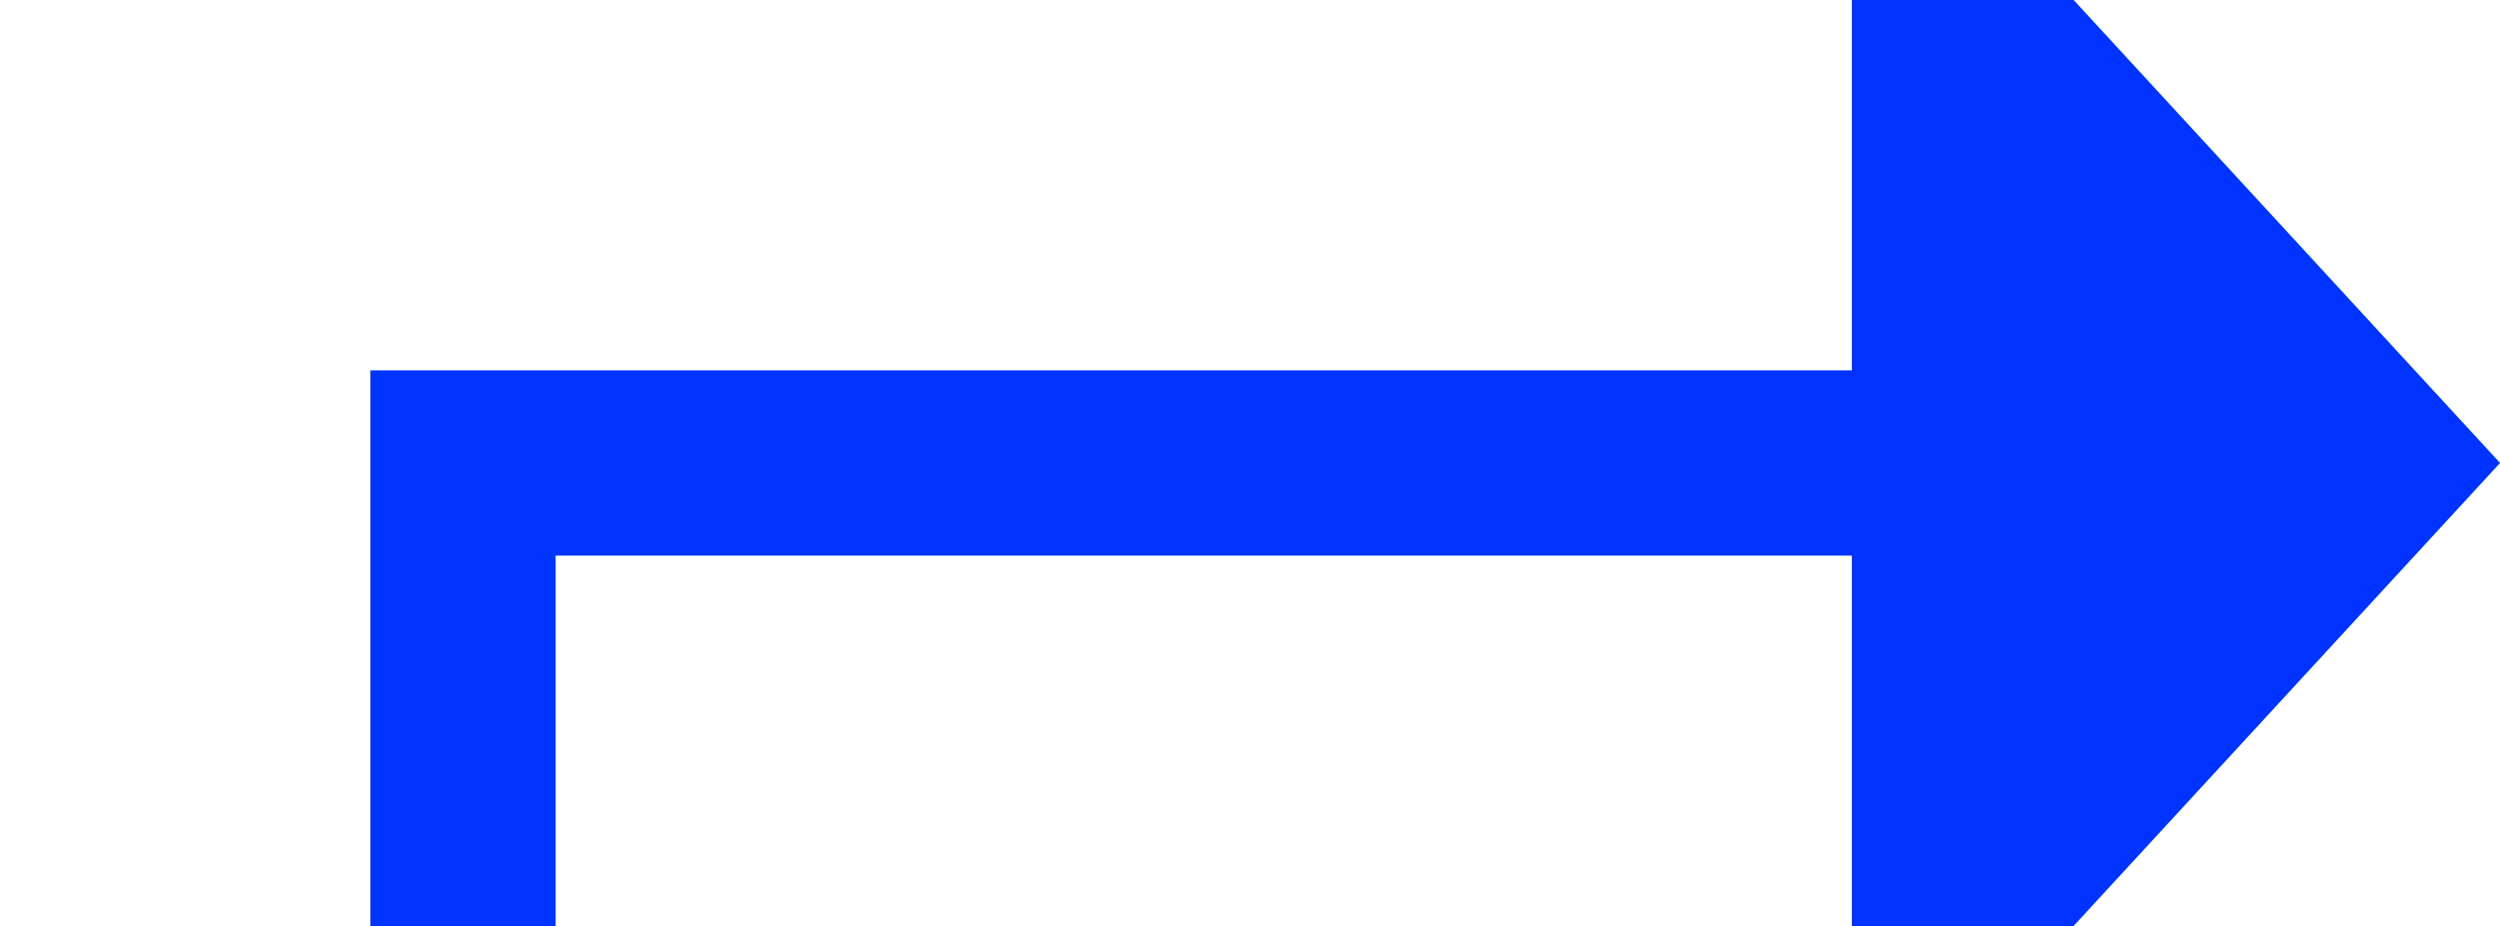
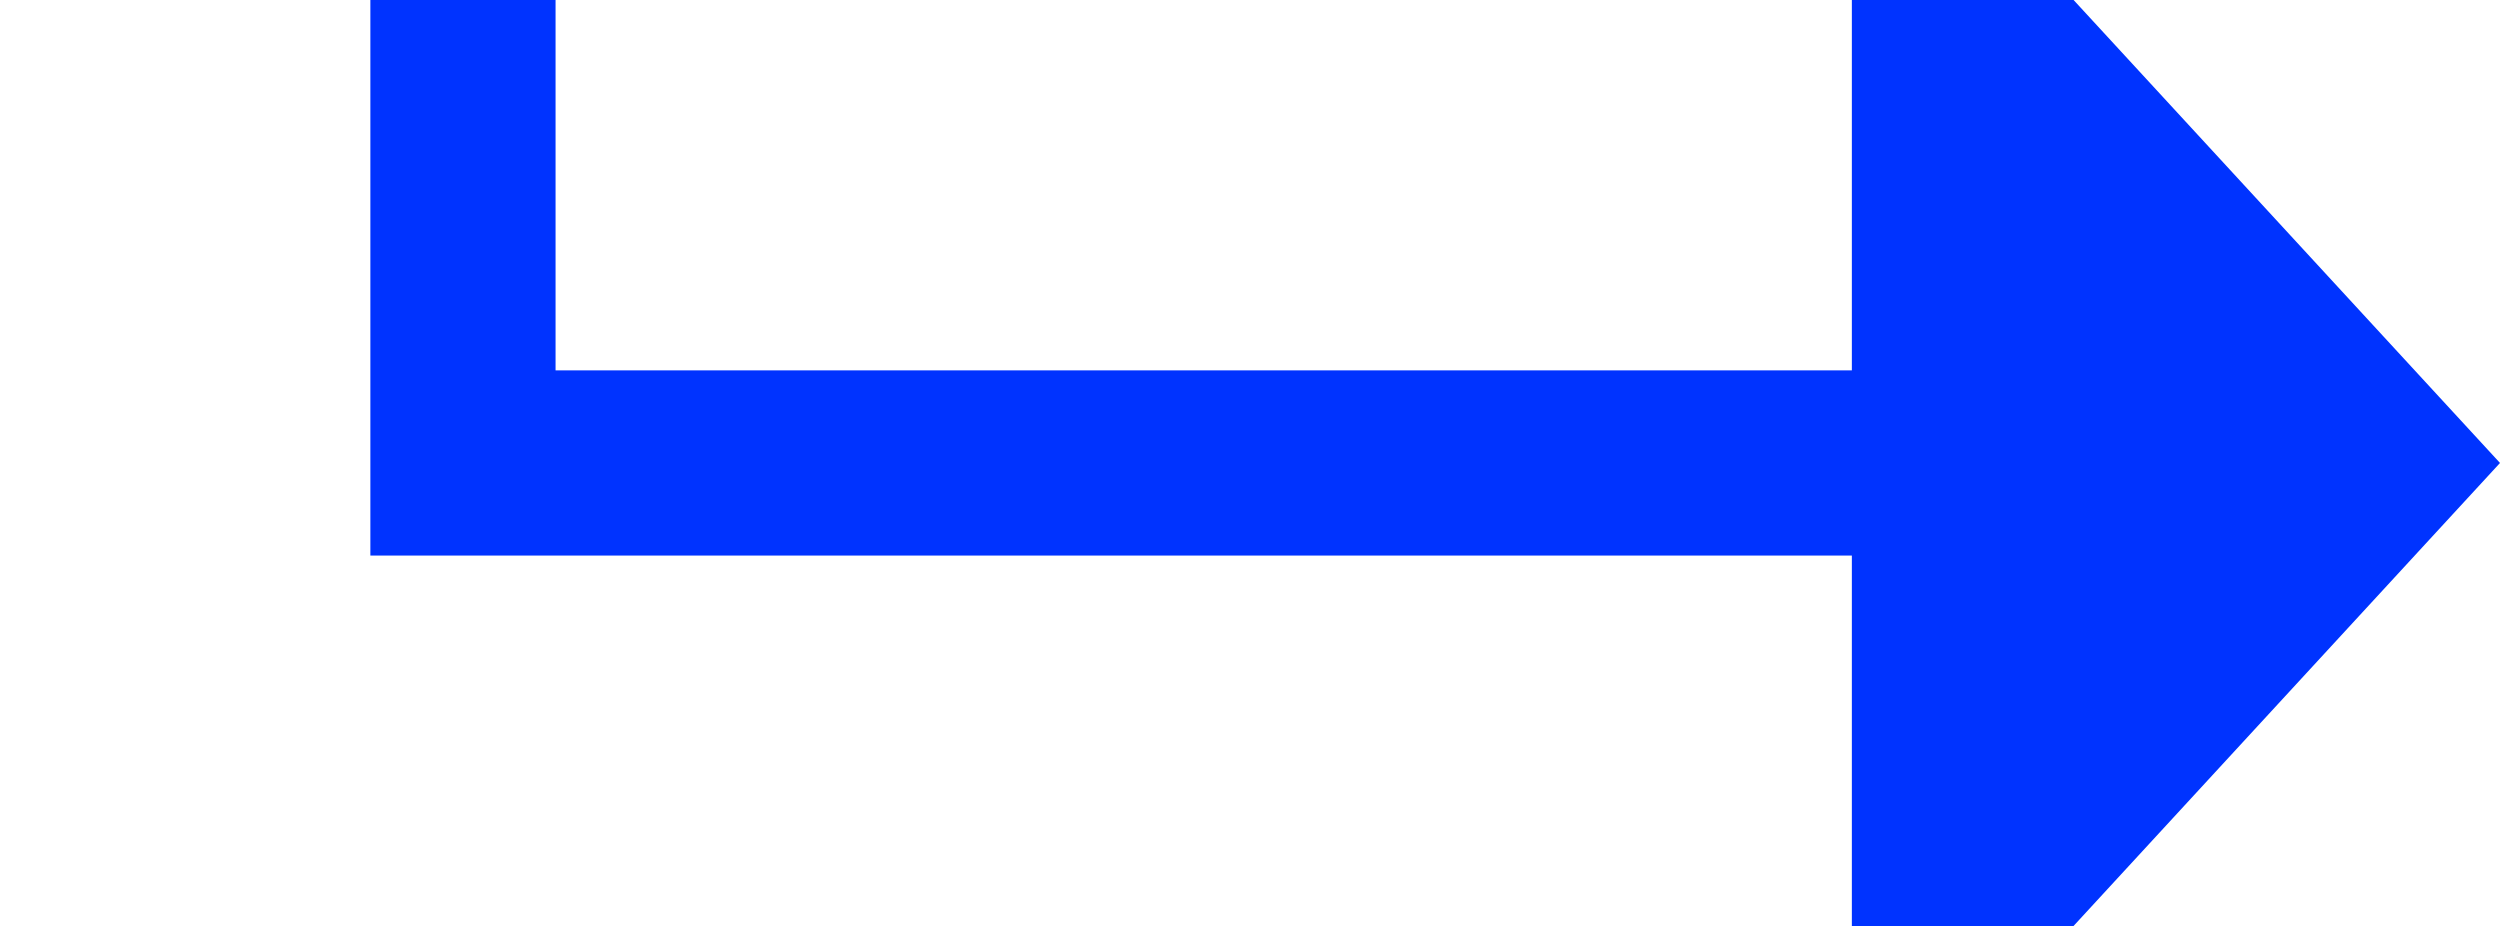
- <svg xmlns="http://www.w3.org/2000/svg" version="1.1" width="27px" height="10px" preserveAspectRatio="xMinYMid meet" viewBox="313 383  27 8">
-   <path d="M 271 438  L 318 438  L 318 387  L 334 387  " stroke-width="2" stroke="#0033ff" fill="none" />
-   <path d="M 333 394.6  L 340 387  L 333 379.4  L 333 394.6  Z " fill-rule="nonzero" fill="#0033ff" stroke="none" />
+ <svg xmlns="http://www.w3.org/2000/svg" version="1.1" width="27px" height="10px" preserveAspectRatio="xMinYMid meet" viewBox="313 698  27 8">
+   <path d="M 271 652  L 318 652  L 318 702  L 334 702  " stroke-width="2" stroke="#0033ff" fill="none" />
+   <path d="M 333 709.6  L 340 702  L 333 694.4  L 333 709.6  Z " fill-rule="nonzero" fill="#0033ff" stroke="none" />
</svg>
